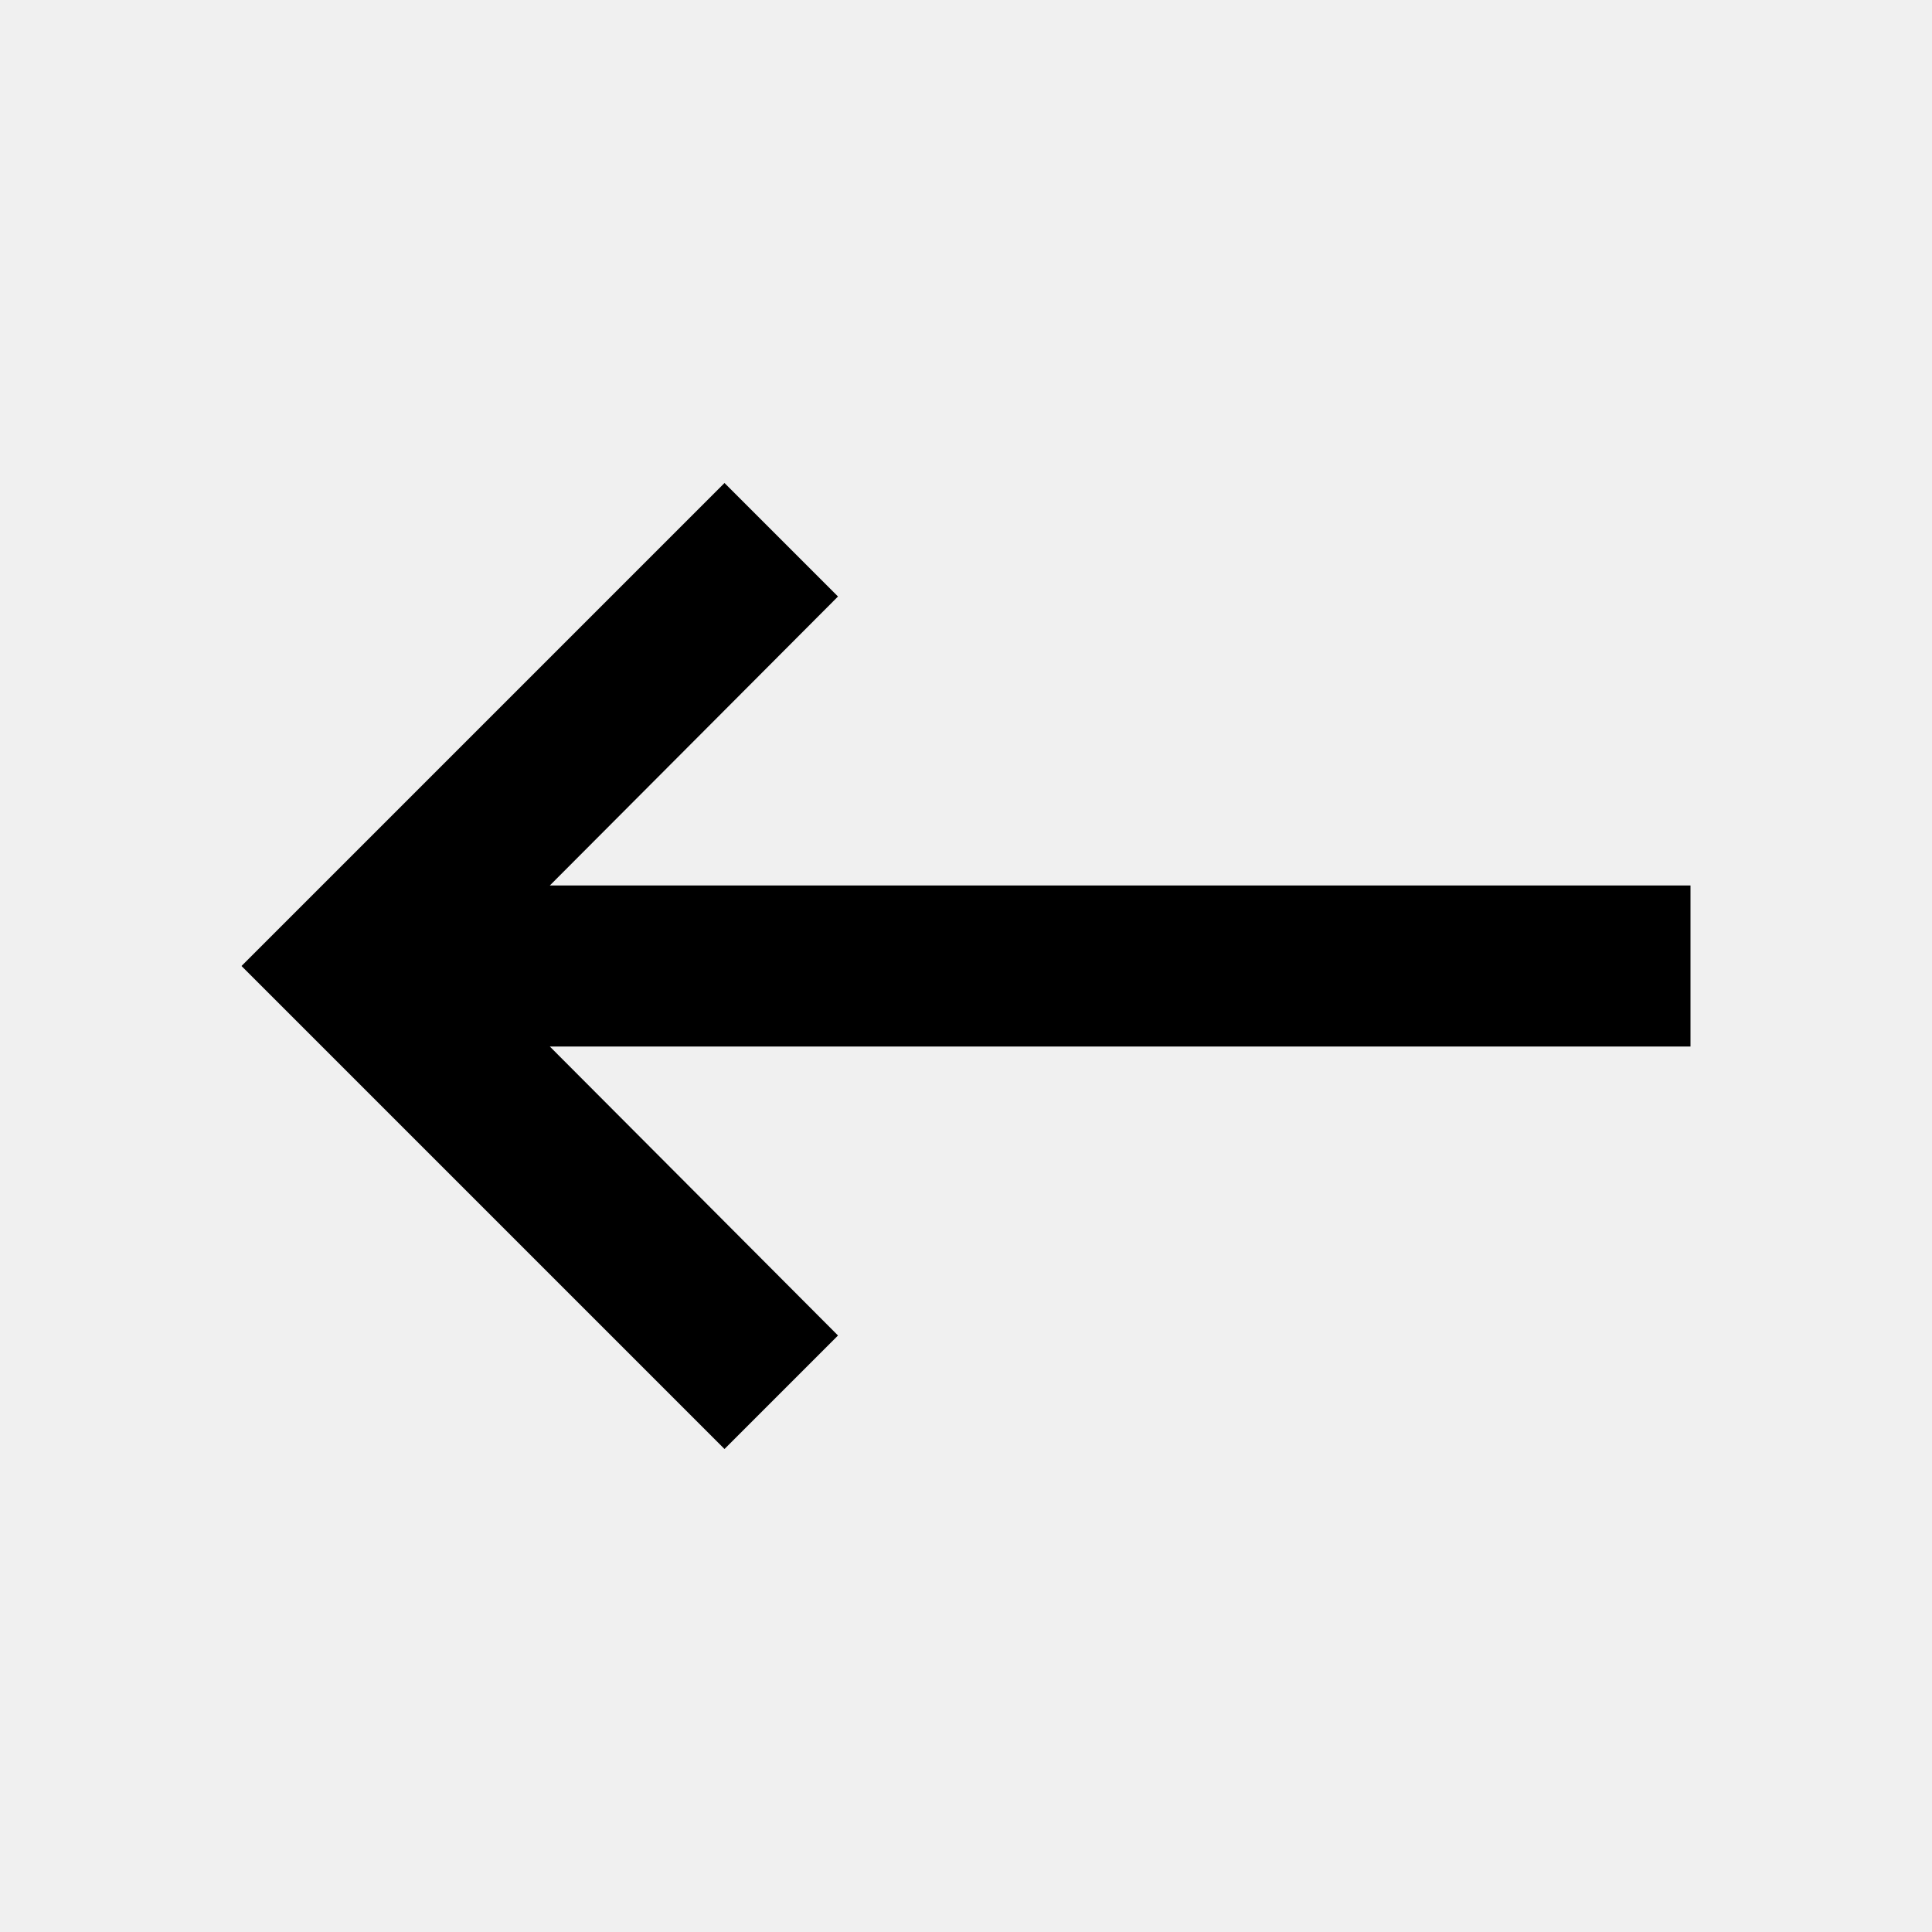
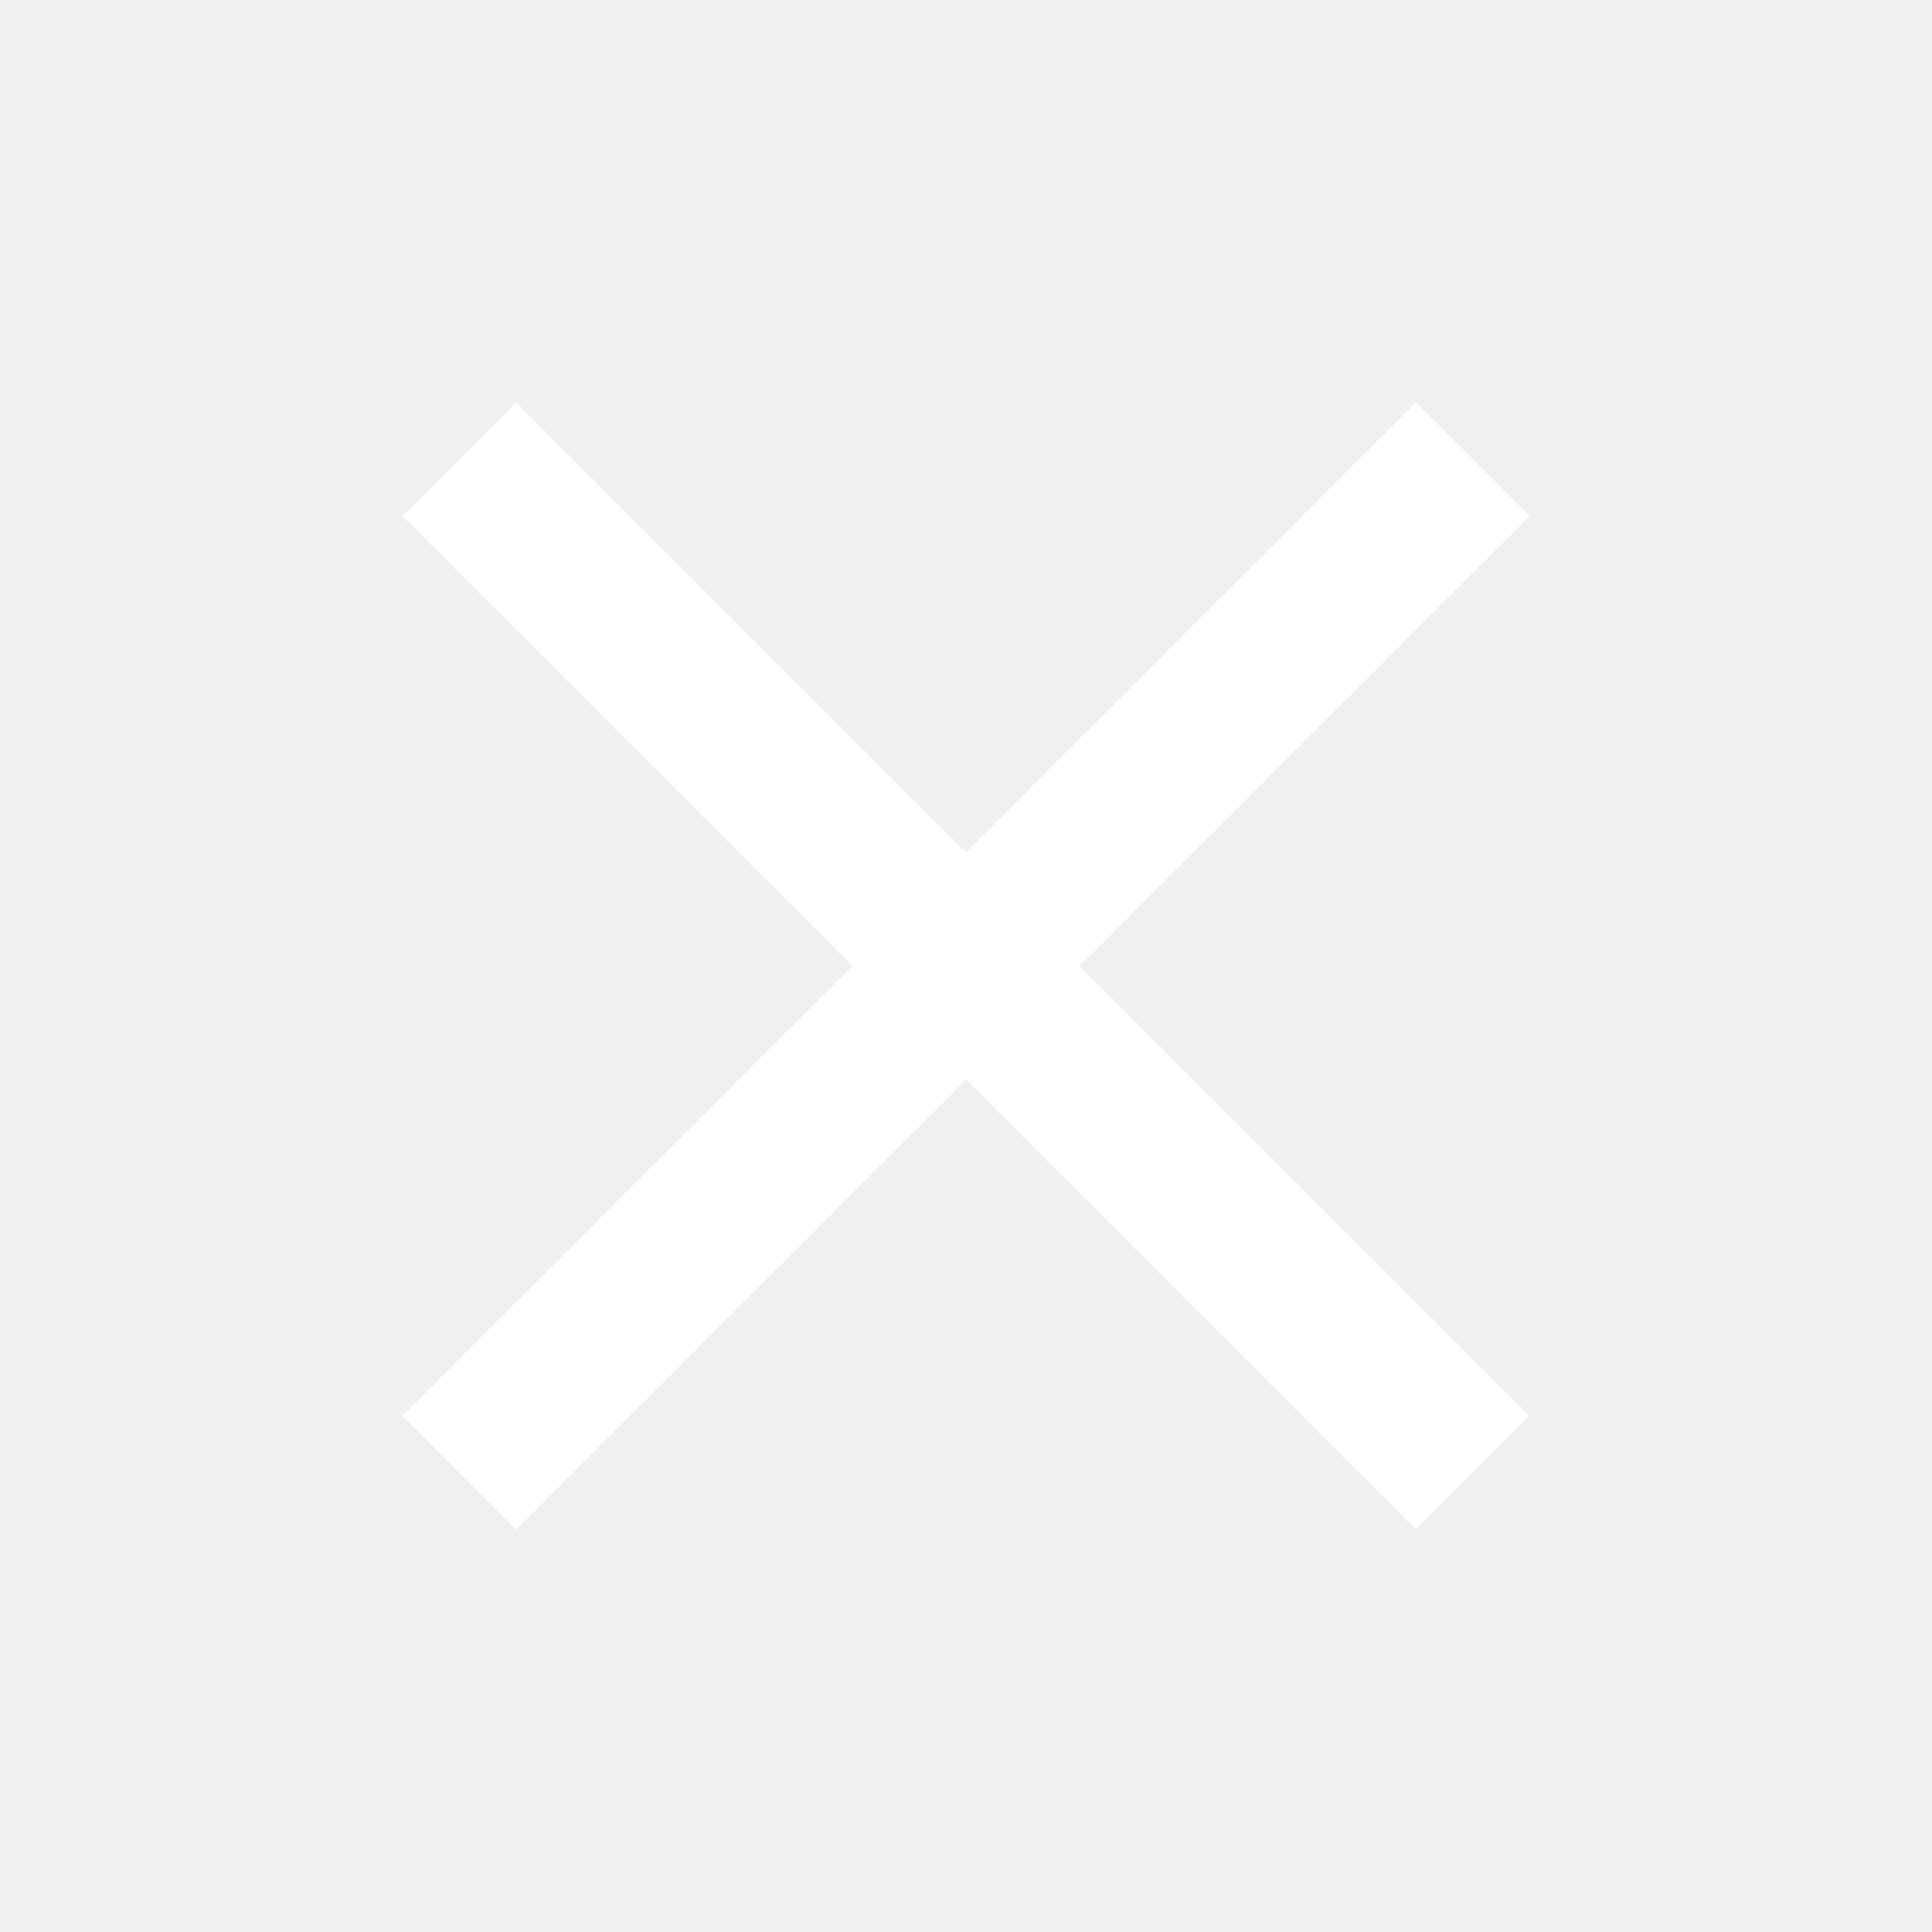
- <svg xmlns="http://www.w3.org/2000/svg" fill="#000000" height="24" viewBox="0 0 24 24" width="24">
+ <svg xmlns="http://www.w3.org/2000/svg" fill="#FFFFFF" height="24" viewBox="0 0 24 24" width="24">
+   <path d="M19 6.41L17.59 5 12 10.59 6.41 5 5 6.41 10.59 12 5 17.59 6.41 19 12 13.41 17.59 19 19 17.59 13.41 12z" />
  <path d="M0 0h24v24H0z" fill="none" />
-   <path d="M21 11H6.83l3.58-3.59L9 6l-6 6 6 6 1.41-1.41L6.83 13H21z" />
</svg>
